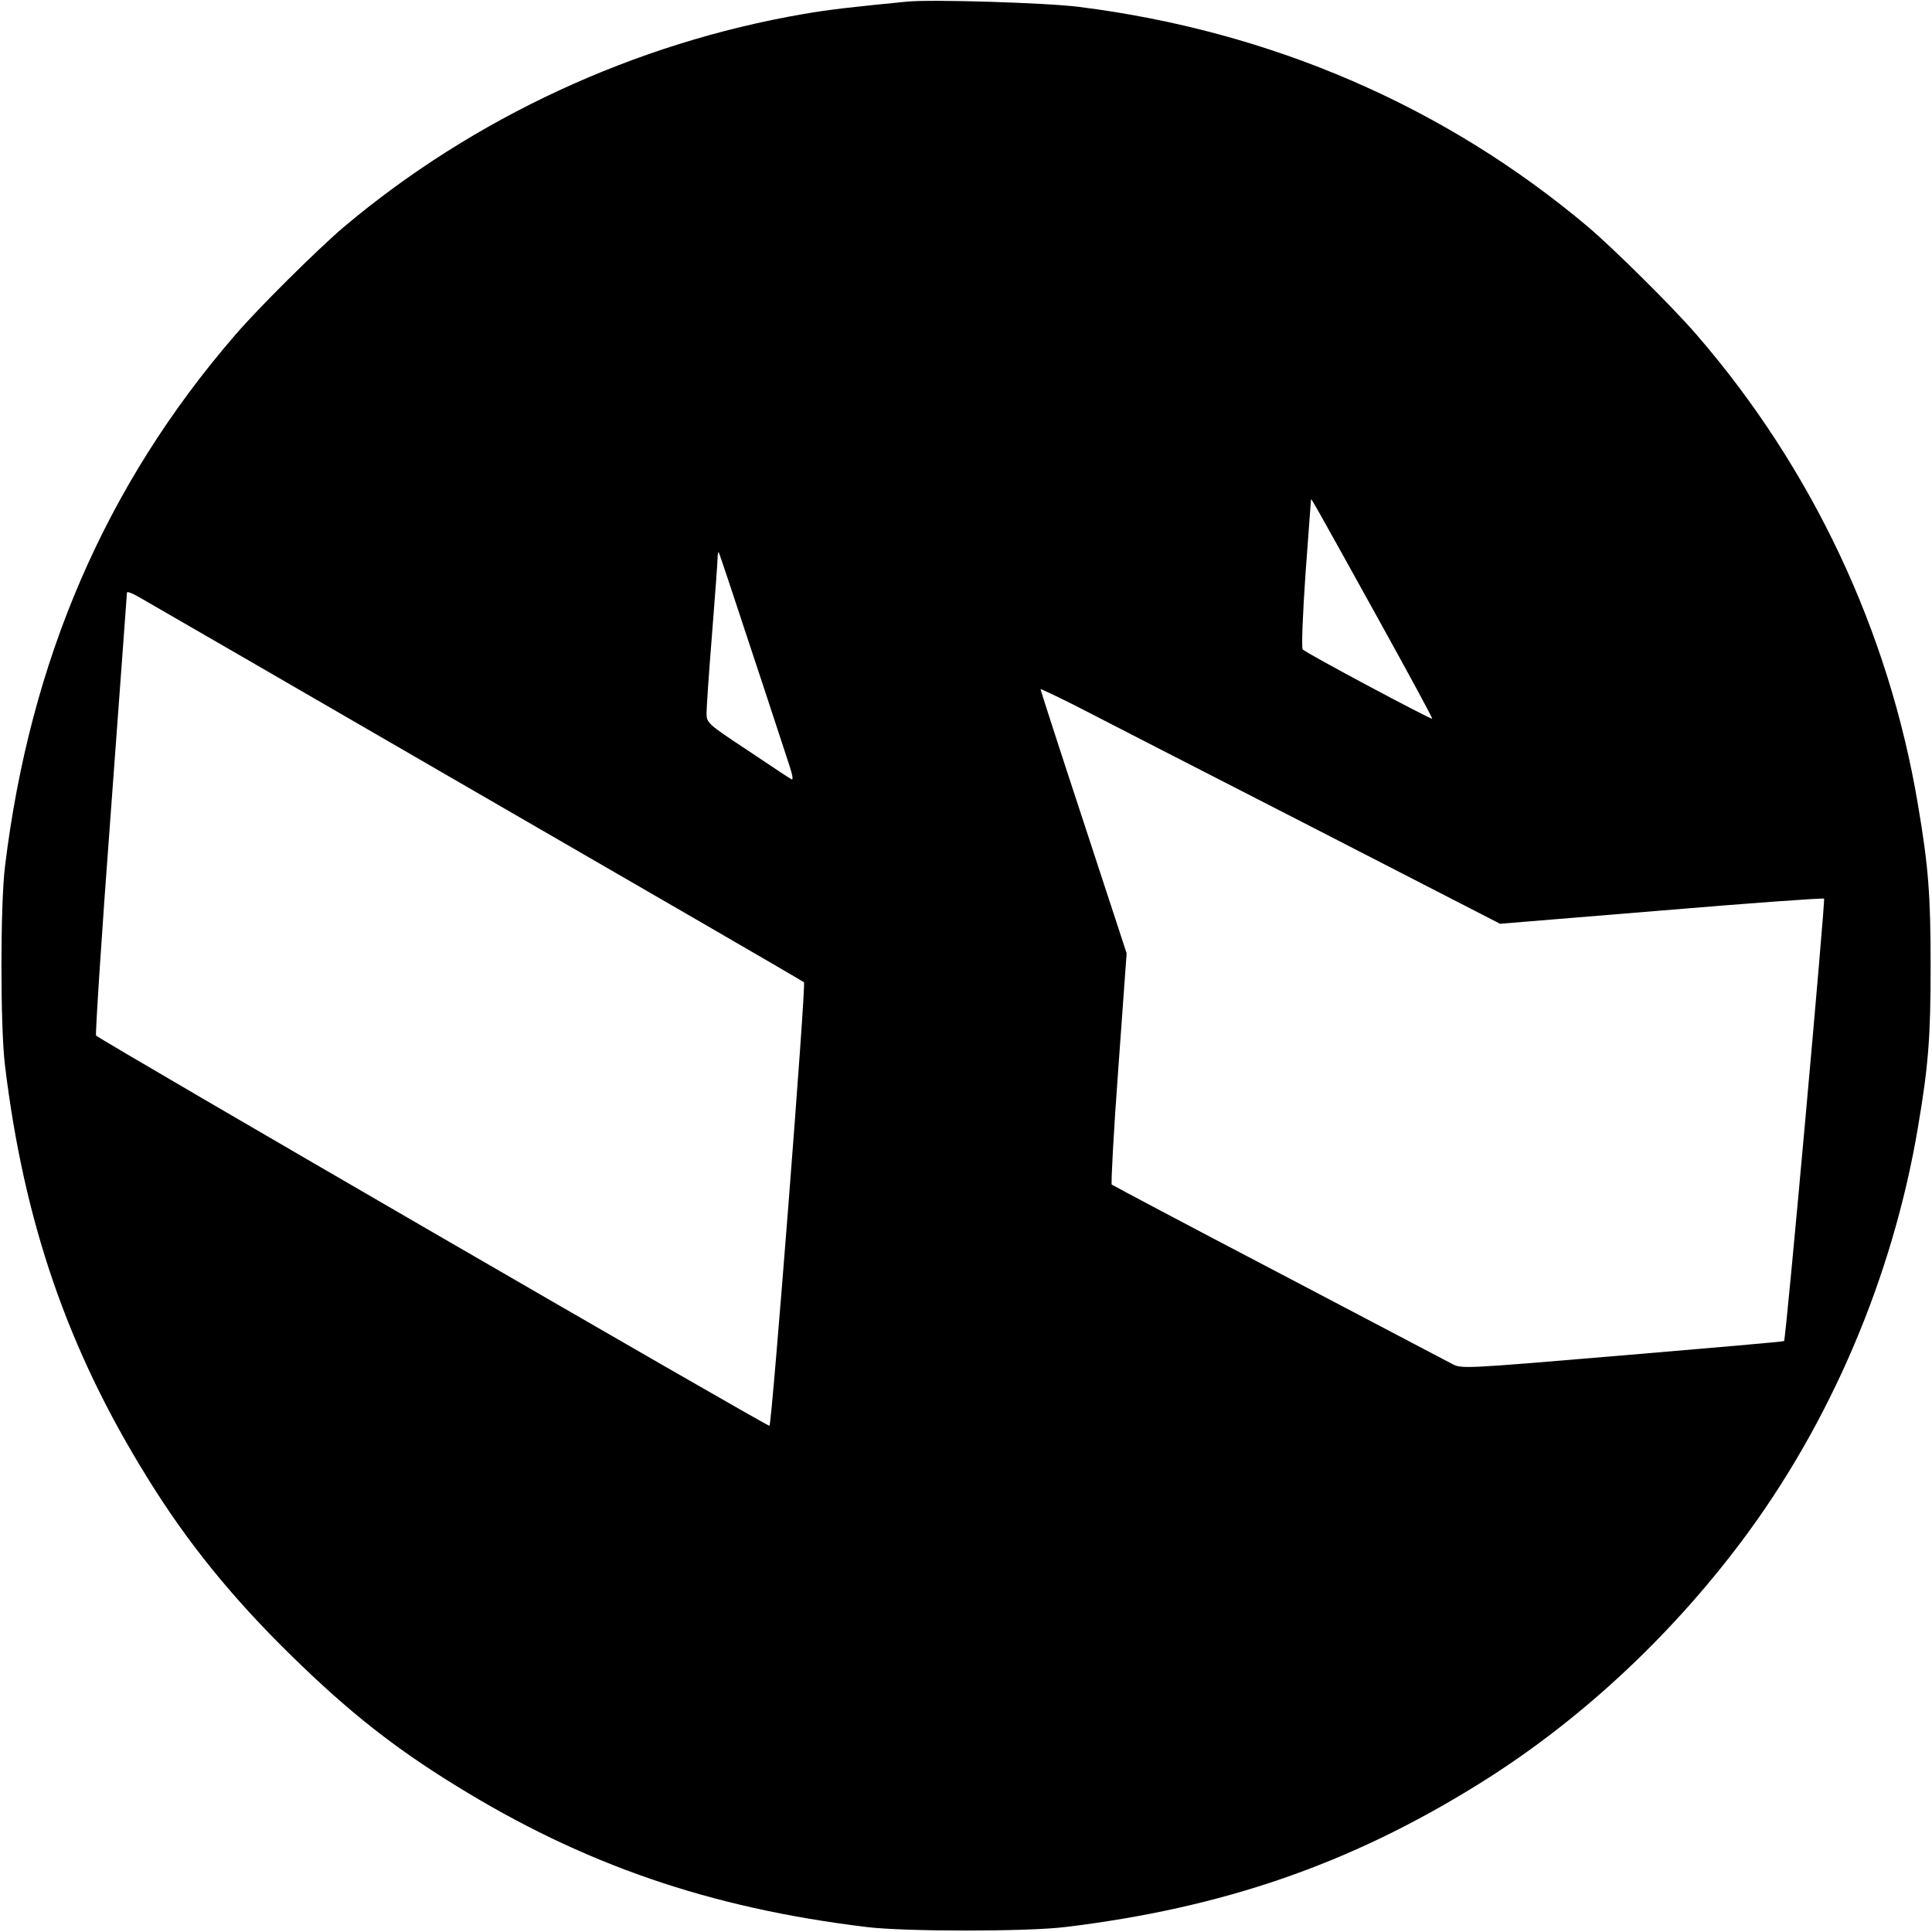
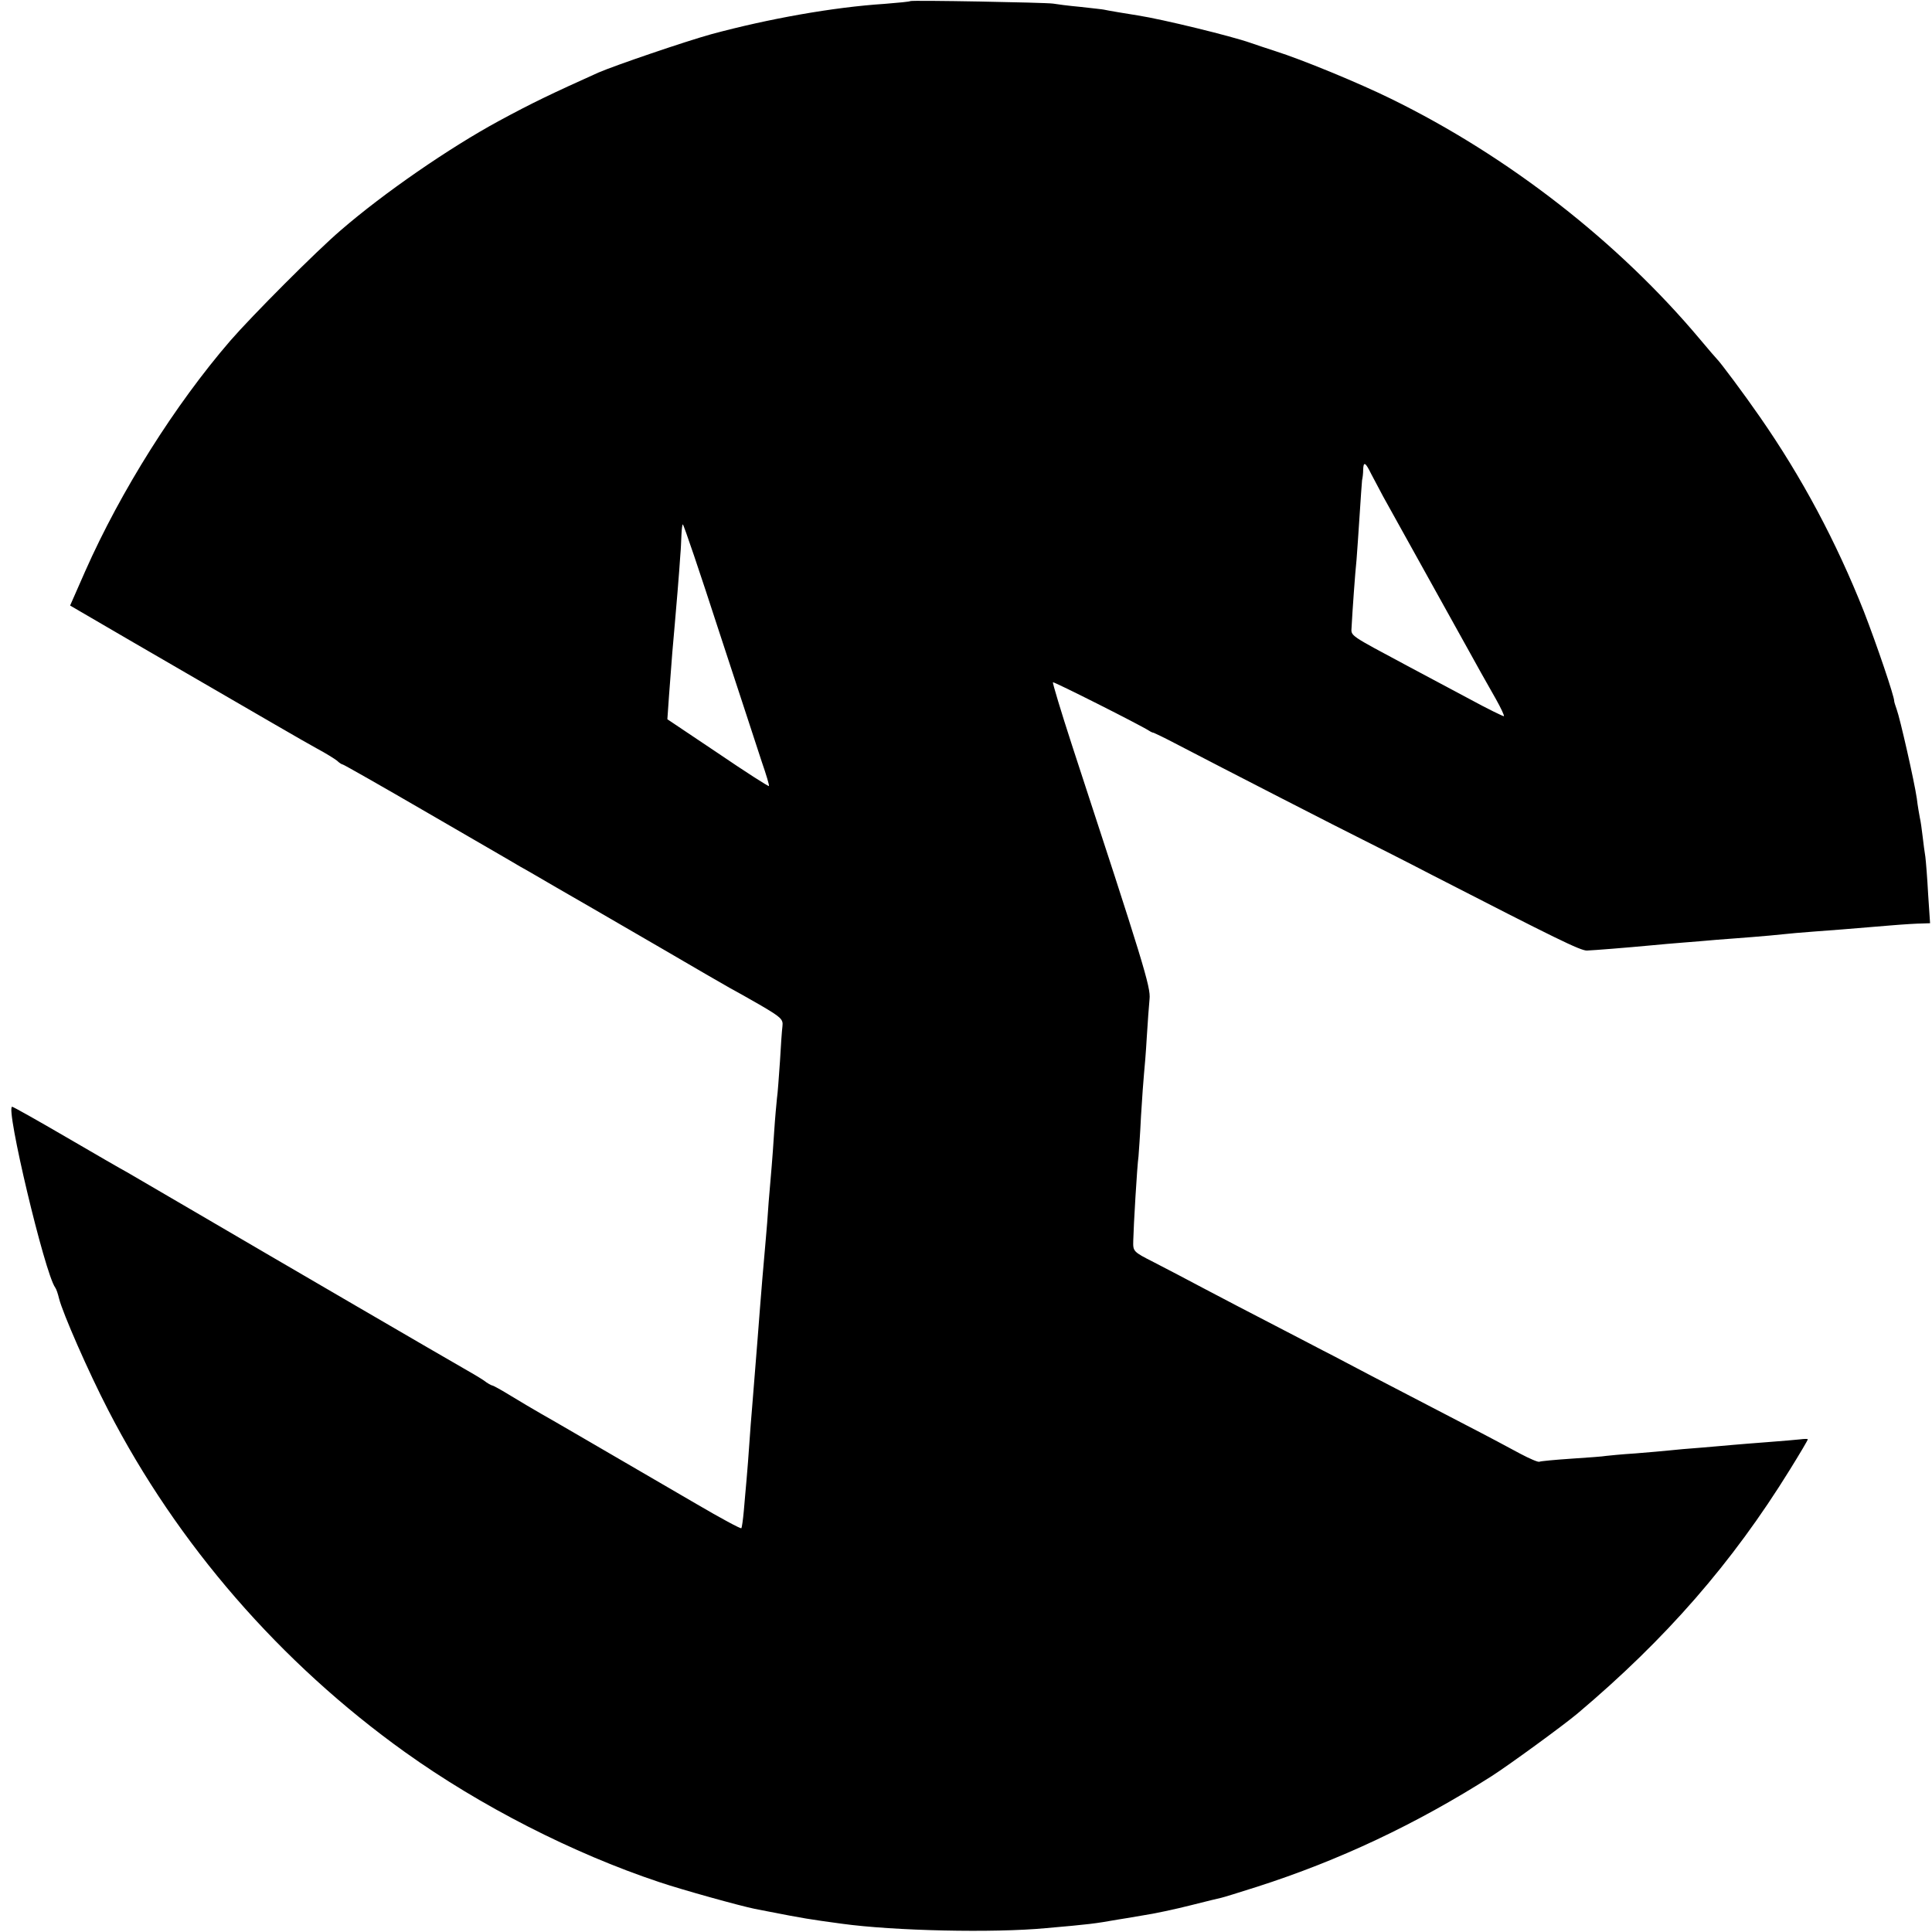
<svg xmlns="http://www.w3.org/2000/svg" version="1.0" width="700pt" height="700pt" viewBox="0 0 700 700" preserveAspectRatio="xMidYMid meet">
  <g transform="translate(0,700) scale(0.1,-0.1)" fill="#000000" stroke="none">
-     <path d="M3285 6994 c-203 -20 -276 -28 -375 -45 -610 -105 -1195 -376 -1665 -772 -95 -81 -310 -294 -394 -392 -468 -542 -742 -1176 -833 -1925 -17 -137 -17 -583 0 -720 69 -569 227 -1028 514 -1491 145 -236 311 -440 525 -649 204 -200 371 -332 592 -468 463 -287 922 -445 1491 -514 137 -17 583 -17 720 0 569 69 1028 227 1491 514 360 222 692 528 958 882 323 430 549 960 640 1501 38 223 46 327 46 585 0 258 -8 362 -46 585 -105 627 -382 1216 -800 1700 -84 98 -299 311 -394 392 -518 437 -1148 710 -1845 798 -117 15 -536 28 -625 19z m1709 -2237 c109 -197 197 -359 195 -361 -4 -4 -456 237 -469 251 -5 4 0 127 10 273 11 146 20 267 20 270 0 7 13 -16 244 -433z m-2270 -117 c65 -195 125 -381 136 -413 12 -37 15 -55 7 -50 -7 3 -78 51 -159 105 -147 97 -148 99 -148 136 0 20 9 150 20 287 11 138 20 261 20 274 0 13 2 22 4 20 2 -2 56 -164 120 -359z m-999 -510 c649 -375 1184 -685 1188 -689 8 -8 -116 -1597 -125 -1607 -5 -5 -2422 1396 -2440 1414 -3 4 20 365 53 802 32 437 59 799 59 803 0 5 19 -2 43 -16 23 -13 573 -331 1222 -707z m3000 -112 l710 -365 585 48 c321 27 586 46 589 43 5 -5 -138 -1596 -145 -1603 -1 -2 -265 -25 -586 -52 -581 -49 -583 -49 -618 -30 -19 10 -303 159 -630 331 -327 171 -598 315 -602 318 -3 4 7 194 24 423 l30 415 -156 476 c-86 261 -156 478 -156 481 0 2 55 -24 123 -58 67 -35 442 -227 832 -427z" />
+     <path d="M3298 6996 c-1 -2 -43 -6 -93 -10 -186 -12 -421 -54 -628 -110 -94 -26 -349 -113 -409 -139 -169 -76 -240 -110 -360 -175 -179 -97 -417 -261 -573 -396 -89 -76 -322 -310 -401 -401 -200 -232 -396 -543 -525 -834 l-55 -125 230 -134 c500 -290 613 -356 666 -385 30 -16 62 -36 71 -43 8 -8 18 -14 21 -14 3 0 142 -79 309 -176 167 -97 318 -184 334 -194 17 -9 75 -43 130 -75 55 -32 114 -66 130 -75 17 -10 129 -75 250 -145 121 -71 234 -136 250 -145 17 -9 67 -37 112 -63 73 -43 81 -50 78 -75 -2 -15 -6 -72 -9 -127 -4 -55 -8 -116 -11 -135 -2 -19 -7 -73 -10 -120 -3 -47 -7 -103 -9 -125 -2 -22 -7 -80 -11 -130 -3 -49 -8 -108 -10 -130 -6 -64 -18 -206 -30 -365 -8 -100 -15 -190 -20 -250 -3 -30 -7 -89 -10 -130 -3 -41 -7 -100 -10 -130 -3 -30 -7 -82 -10 -114 -3 -33 -7 -61 -9 -63 -2 -3 -76 37 -163 88 -361 210 -520 303 -563 327 -25 14 -73 43 -108 64 -34 21 -65 38 -68 38 -3 0 -18 8 -32 19 -15 10 -47 29 -72 43 -53 30 -673 391 -975 568 -115 67 -226 132 -245 143 -19 10 -119 68 -222 128 -103 60 -190 109 -194 109 -25 0 118 -603 156 -655 4 -5 10 -23 14 -40 13 -52 106 -265 178 -404 251 -487 624 -916 1075 -1239 274 -196 609 -367 921 -471 86 -29 296 -87 346 -97 11 -2 32 -6 46 -9 133 -26 152 -29 270 -45 189 -26 549 -34 740 -16 159 14 175 16 260 31 8 1 49 8 90 15 41 6 120 23 175 37 55 14 105 26 110 27 6 1 64 19 130 40 296 95 575 226 850 401 61 39 260 184 311 227 320 270 560 545 769 883 36 58 65 107 65 110 0 2 -12 2 -27 0 -16 -2 -68 -6 -118 -10 -49 -4 -106 -8 -125 -10 -19 -2 -71 -6 -115 -10 -44 -3 -96 -8 -115 -10 -19 -2 -75 -7 -125 -11 -49 -3 -97 -8 -106 -9 -9 -2 -65 -6 -125 -10 -60 -4 -112 -9 -116 -11 -4 -3 -36 11 -70 29 -35 19 -121 65 -193 102 -337 175 -425 221 -485 253 -36 18 -130 68 -210 109 -80 41 -194 101 -255 133 -60 32 -144 76 -185 97 -75 38 -75 39 -74 78 1 50 14 272 19 305 1 14 6 79 9 145 4 66 9 136 11 155 2 19 7 78 10 132 3 53 8 115 10 138 5 43 -22 129 -281 920 -40 123 -71 226 -69 228 3 3 315 -154 349 -176 6 -4 13 -7 16 -7 3 -1 37 -17 75 -37 188 -98 609 -314 680 -349 44 -22 159 -80 255 -130 446 -229 537 -274 560 -273 25 1 140 10 235 19 28 3 79 7 115 10 36 3 90 7 120 10 30 2 89 7 130 10 41 3 91 8 110 10 19 2 71 7 115 10 78 6 99 7 275 22 47 4 98 7 114 7 l29 1 -7 105 c-3 58 -8 119 -10 135 -3 17 -7 50 -10 75 -3 25 -7 55 -10 67 -2 11 -8 43 -11 70 -9 62 -61 291 -73 323 -5 14 -9 27 -9 30 1 15 -63 204 -110 325 -100 252 -224 485 -377 705 -56 81 -144 199 -156 210 -3 3 -30 34 -60 70 -296 353 -695 664 -1120 872 -118 58 -322 142 -420 173 -30 10 -71 23 -90 30 -68 24 -317 85 -407 99 -33 5 -116 19 -123 21 -3 1 -41 5 -85 10 -44 4 -89 10 -100 12 -26 4 -512 13 -517 9z m1670 -1713 c11 -21 31 -58 44 -83 222 -399 285 -514 311 -560 34 -62 50 -90 97 -173 18 -32 31 -60 29 -62 -2 -1 -58 26 -124 62 -66 35 -167 89 -225 120 -213 114 -205 108 -203 140 3 58 13 199 18 245 2 25 7 97 11 159 4 62 8 120 9 129 2 8 4 25 4 38 1 31 8 28 29 -15z m-2363 -570 c70 -214 140 -426 155 -473 16 -46 28 -86 26 -88 -2 -2 -86 52 -186 120 l-182 122 6 86 c9 123 16 209 21 260 4 45 16 185 20 250 2 19 3 52 4 73 1 20 3 37 5 37 3 0 62 -174 131 -387z" />
  </g>
</svg>
